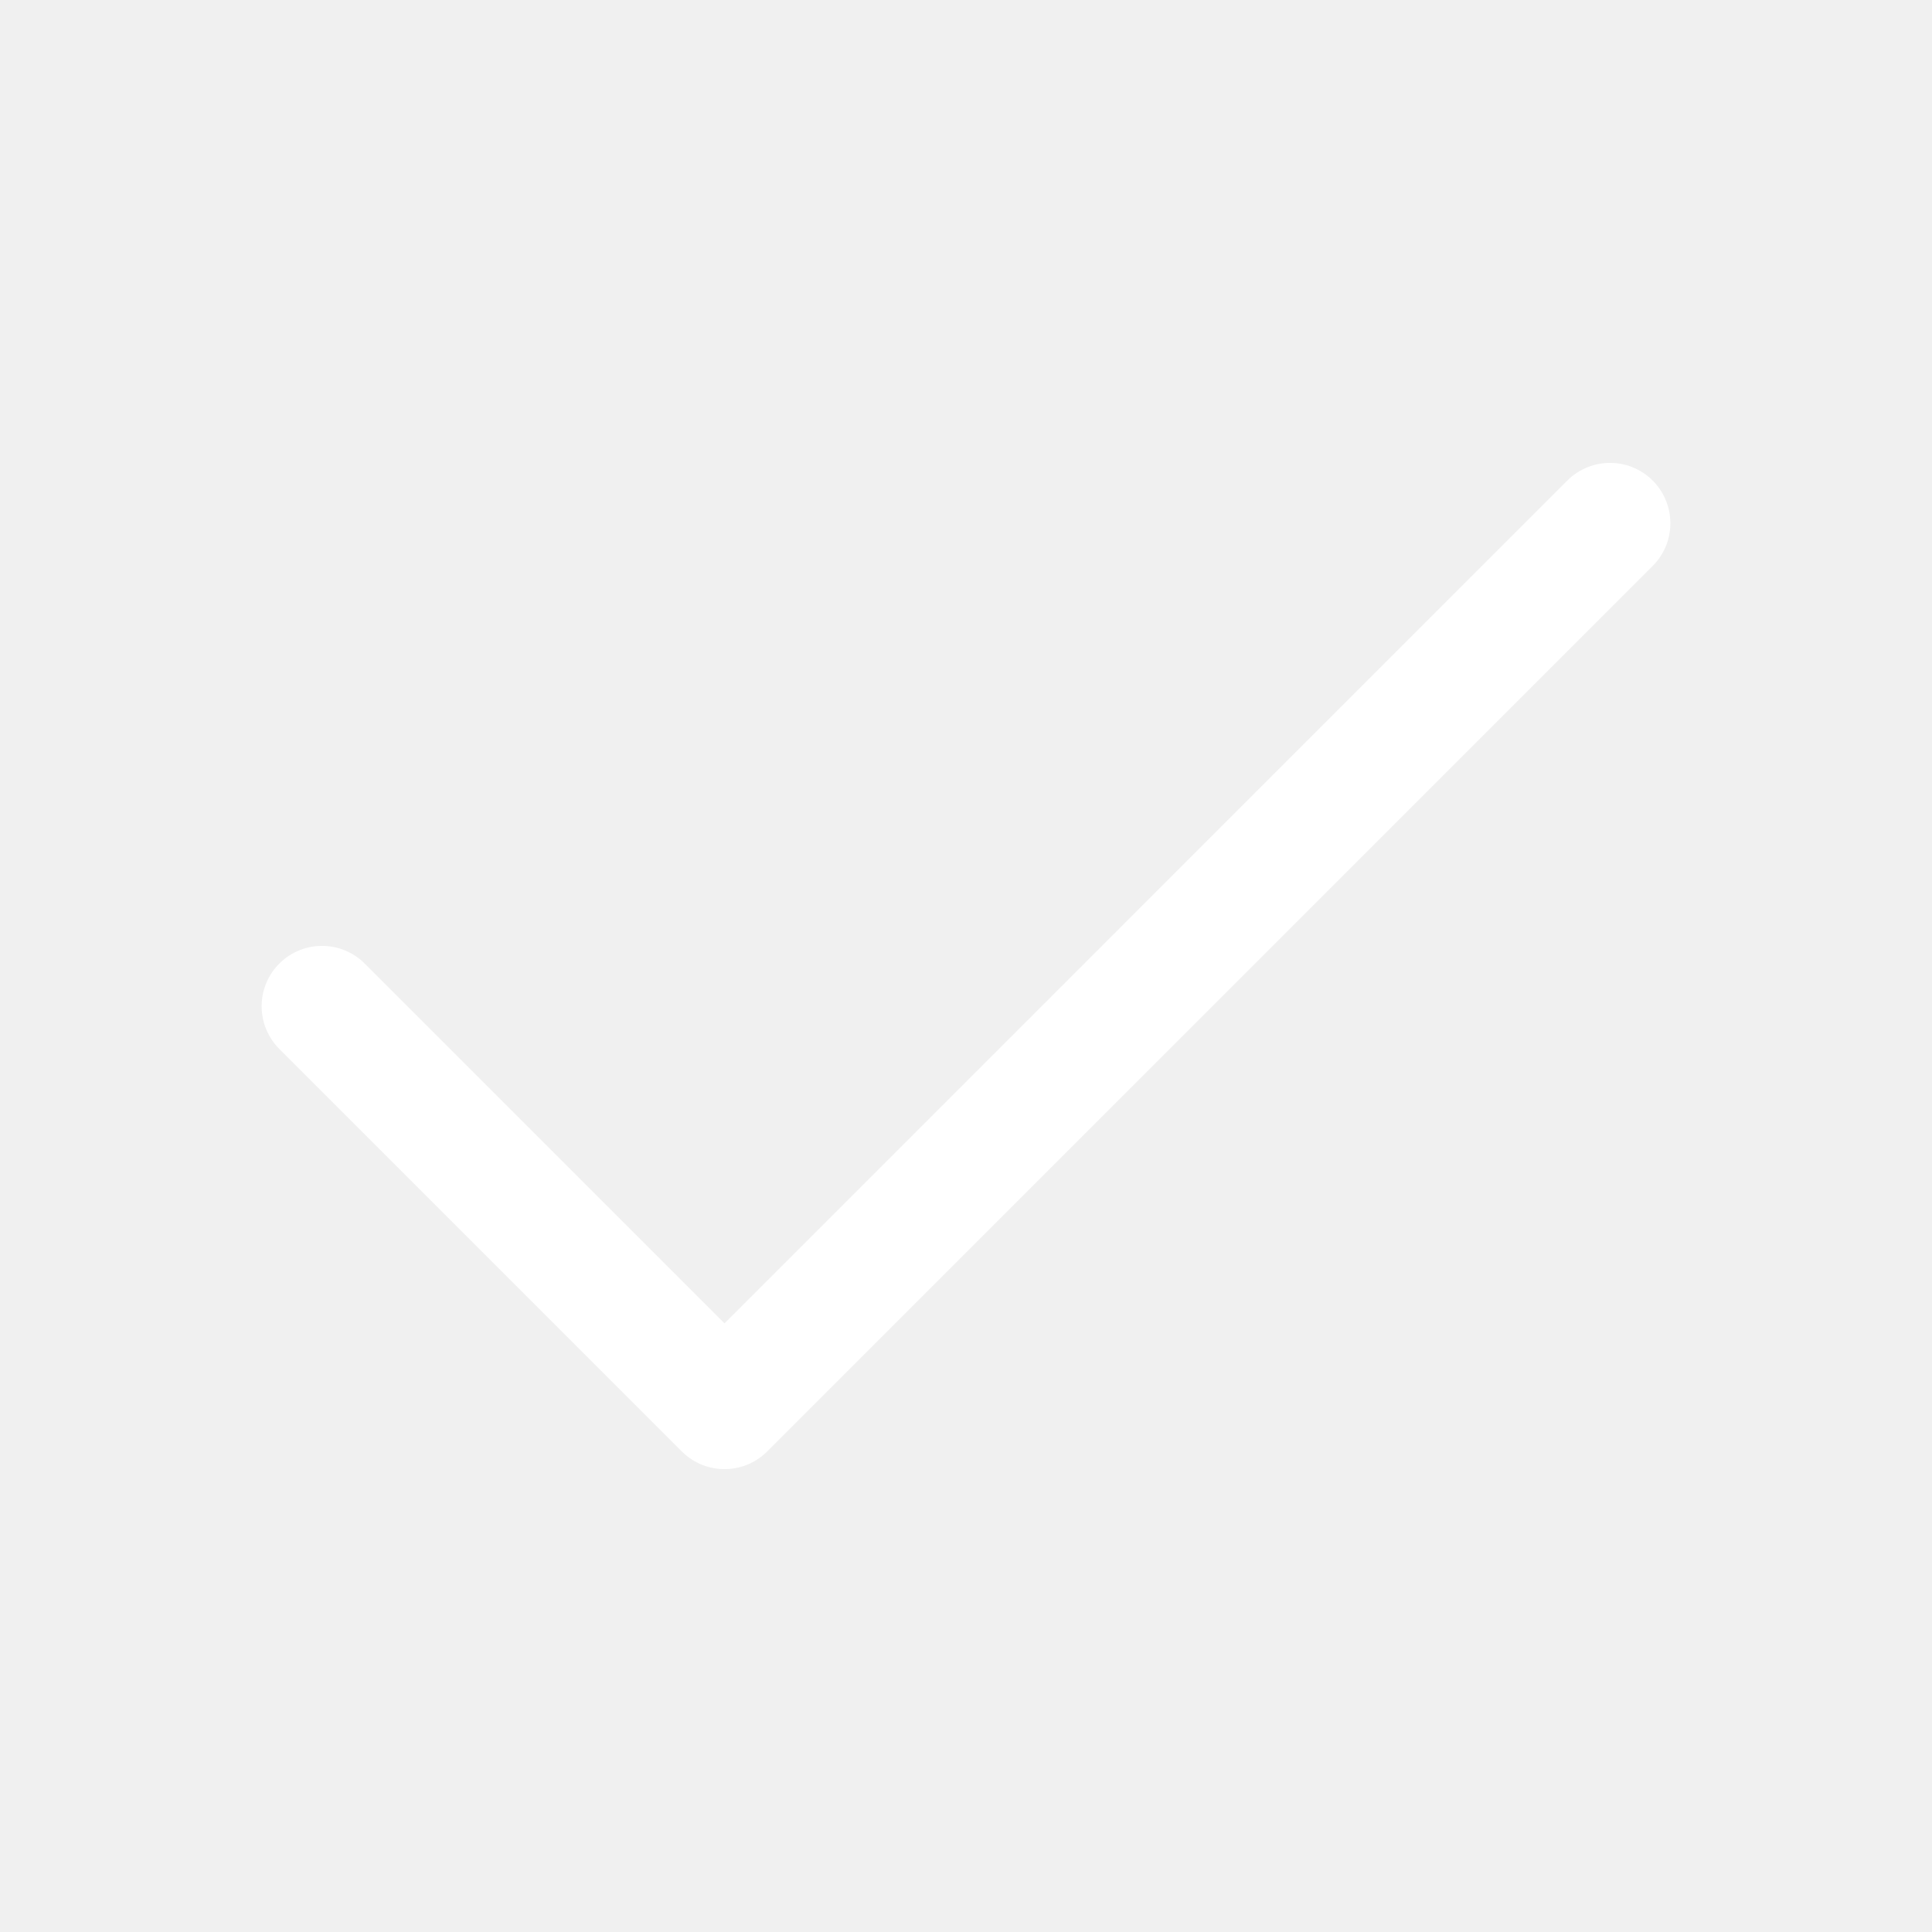
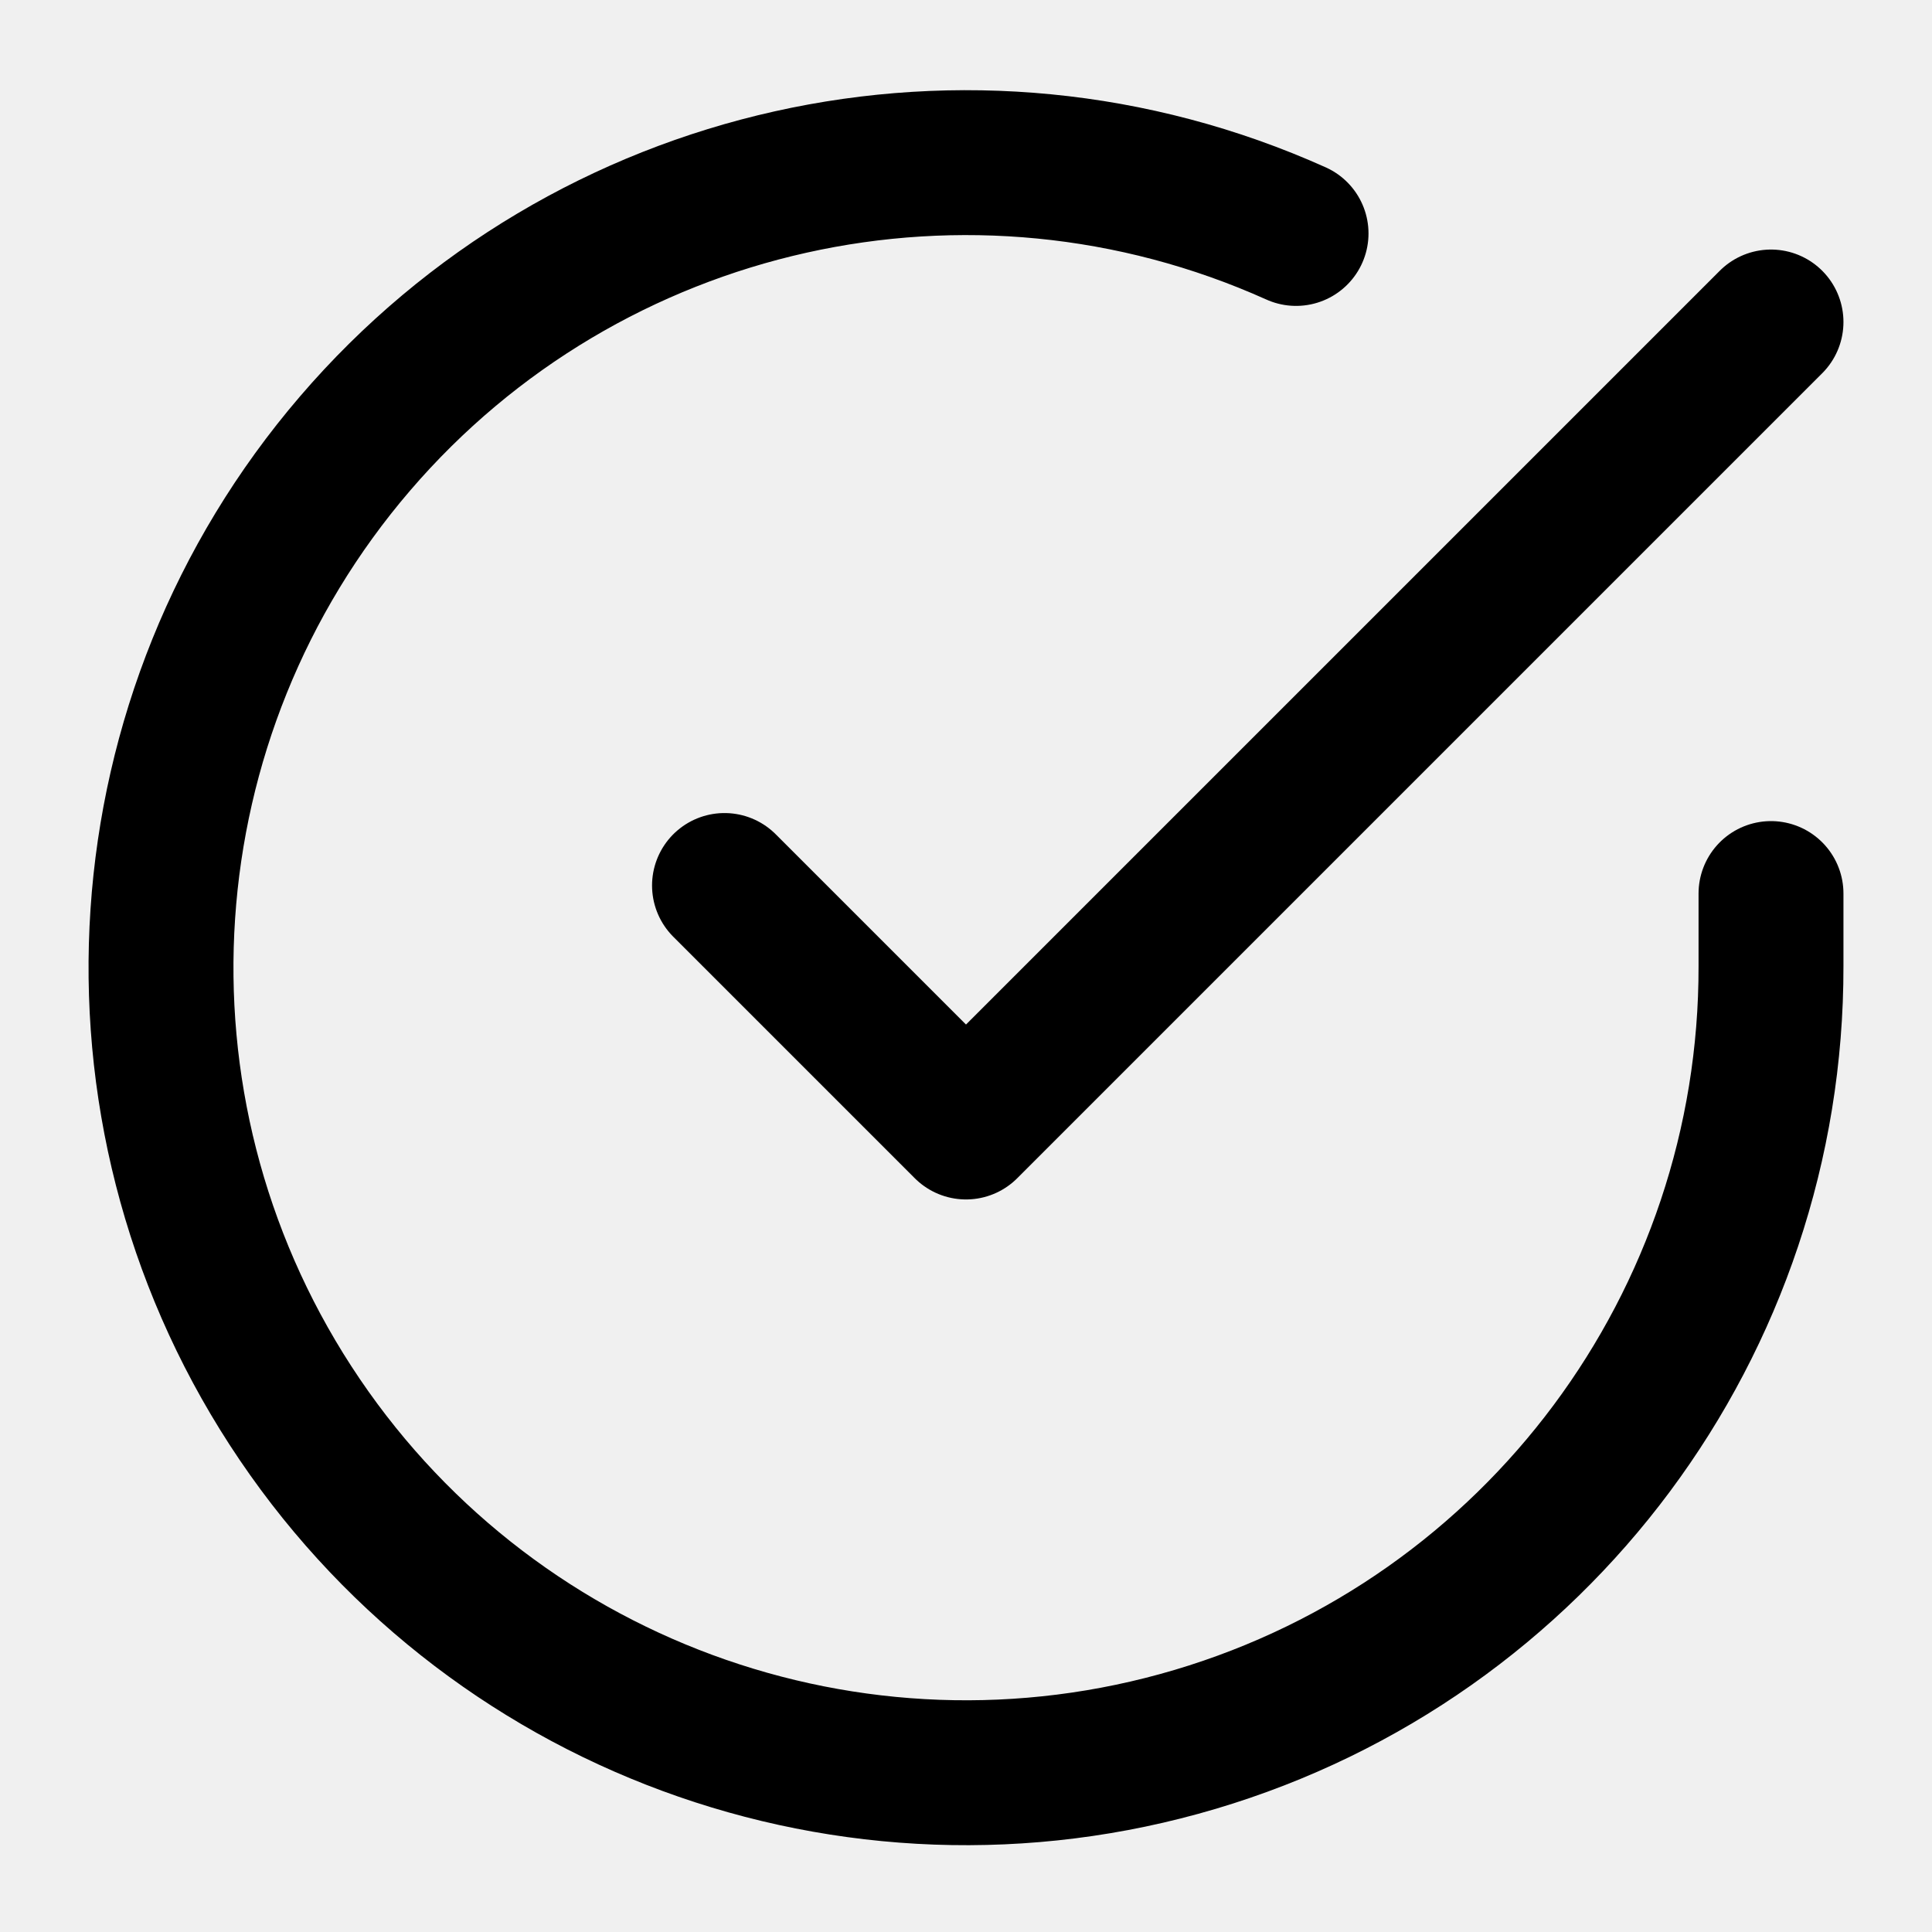
- <svg xmlns="http://www.w3.org/2000/svg" viewBox="0 0 24 24" width="24" height="24">
-   <path d="M4 12.5l5 5L20 6.5" fill="none" stroke="#ffffff" stroke-width="1.5" stroke-linecap="round" stroke-linejoin="round" />
+ <svg xmlns="http://www.w3.org/2000/svg" viewBox="0 0 24 24" fill="none" stroke="currentColor" stroke-width="1.8" stroke-linecap="round" stroke-linejoin="round">
+   <path d="M22 11.1V12a10 10 0 1 1-5.9-9.1M22 4 12 14l-3-3" />
</svg>
